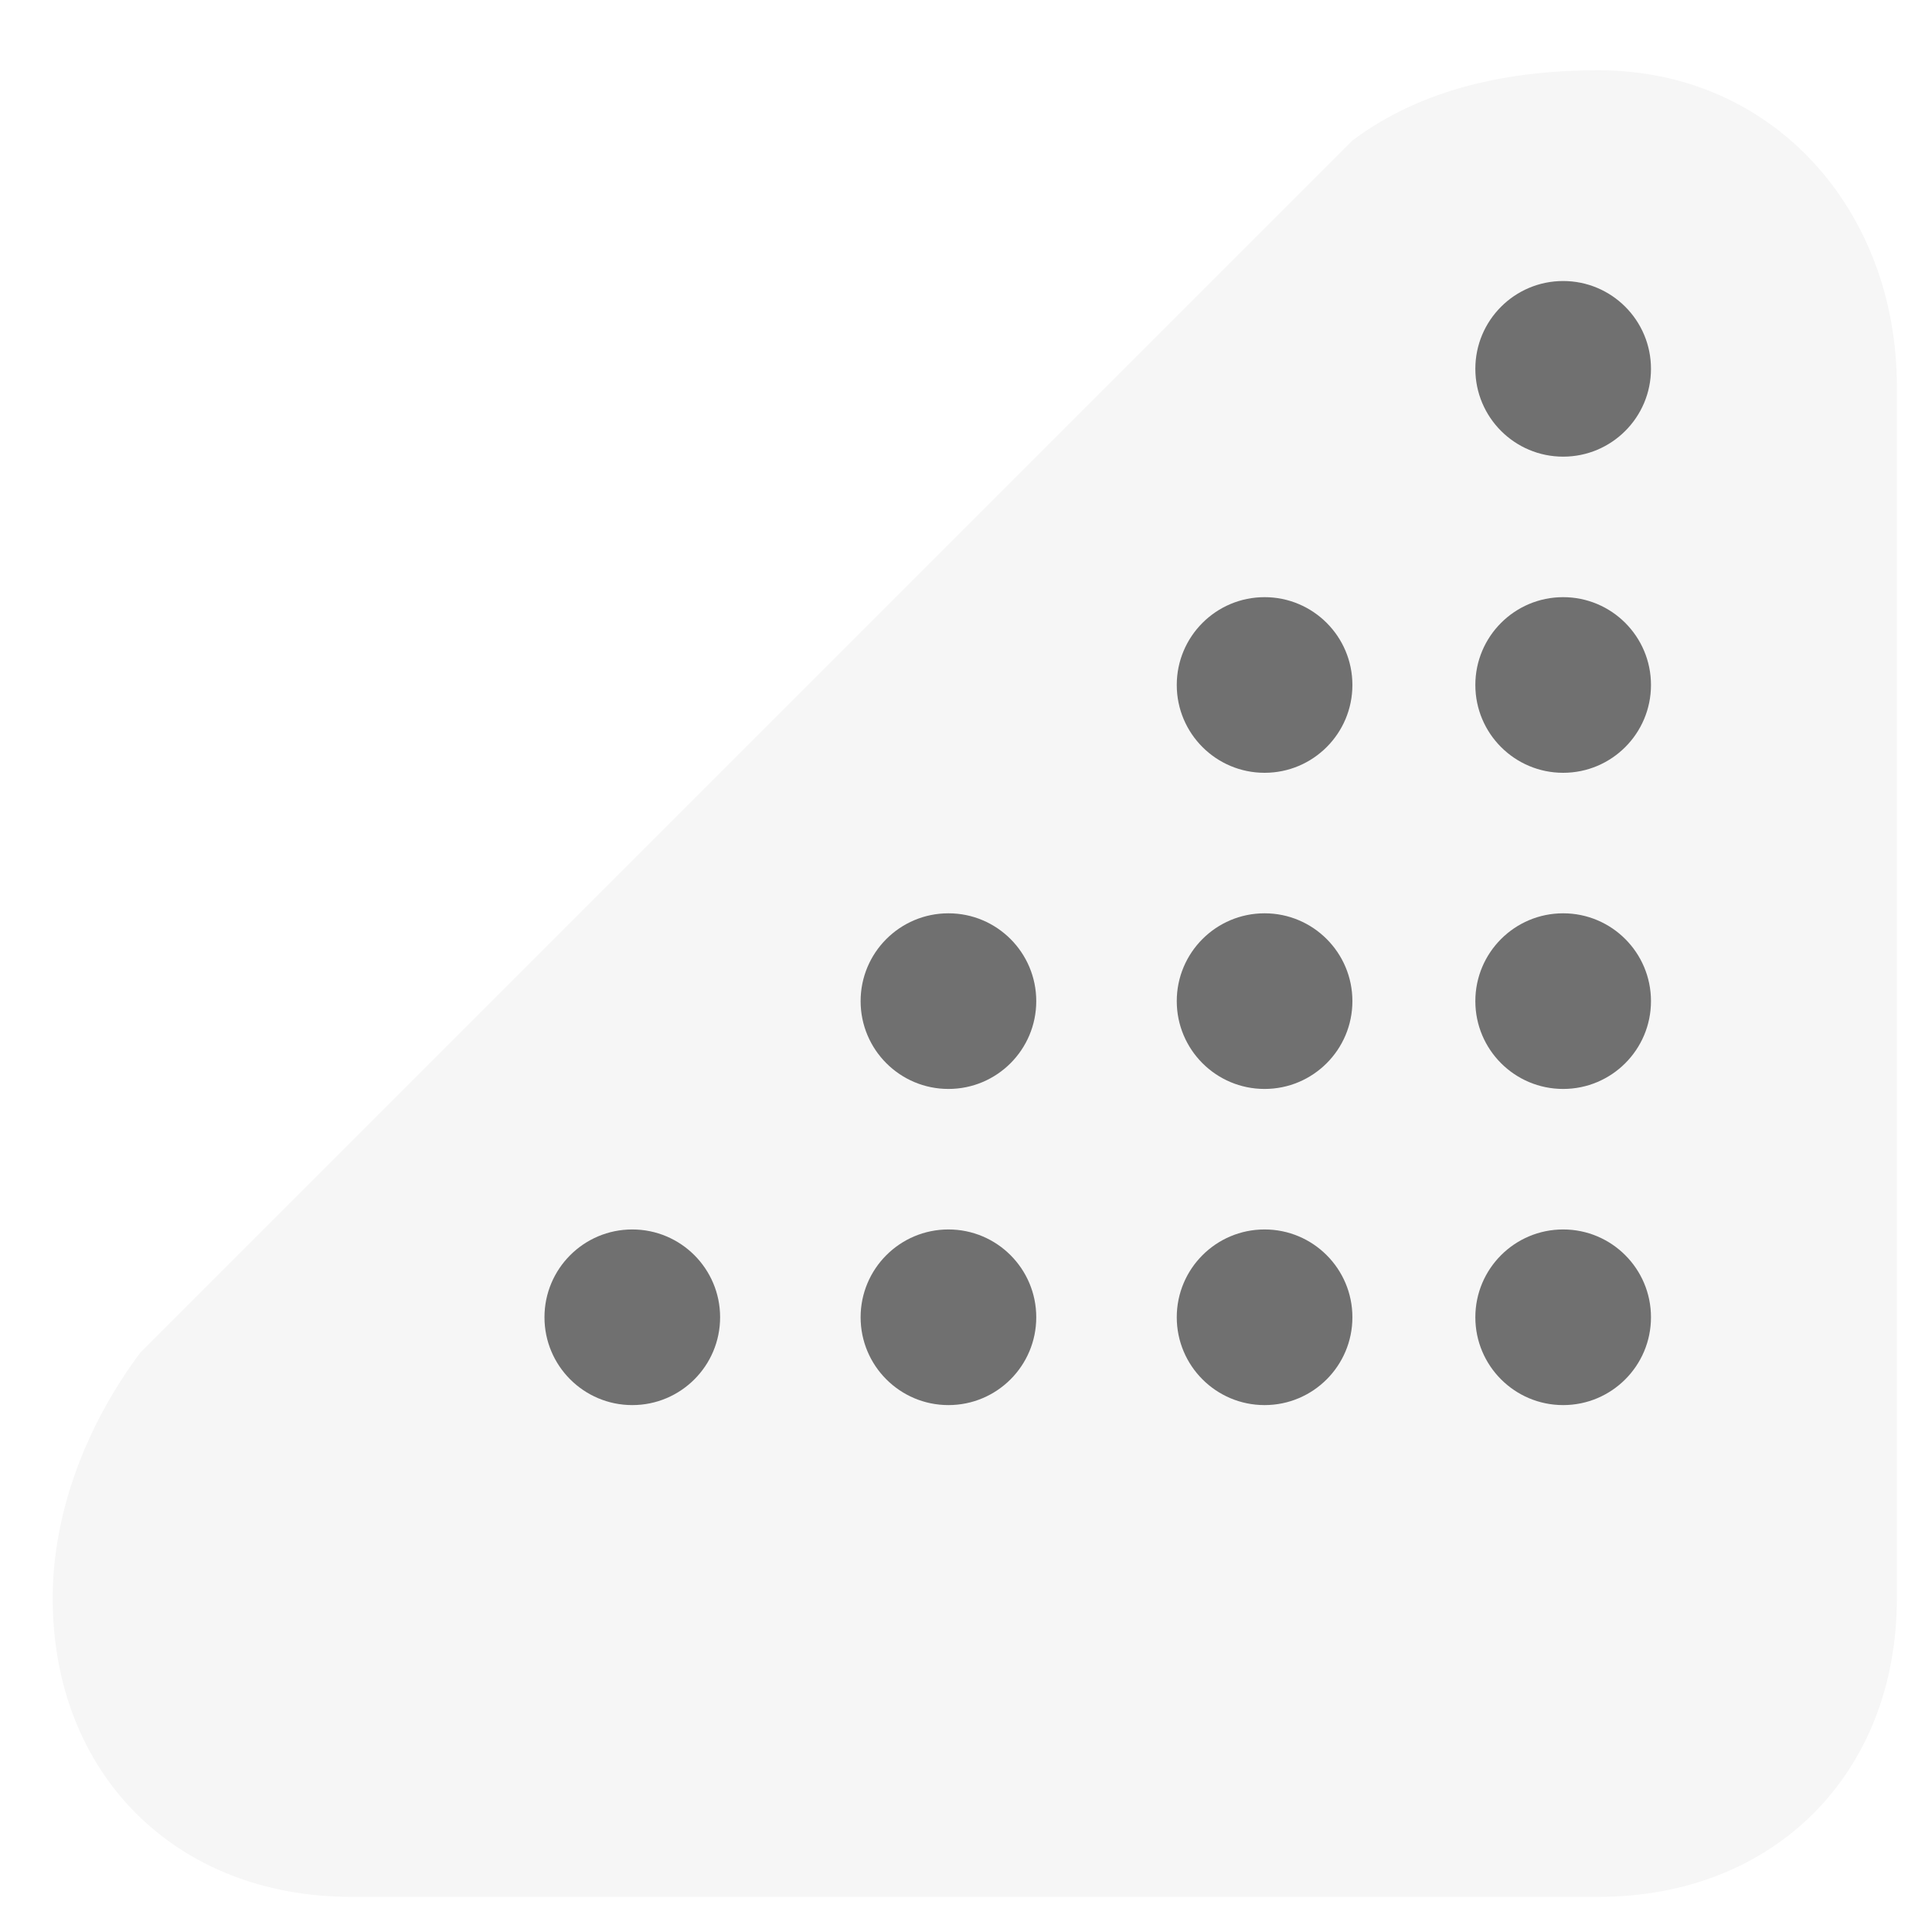
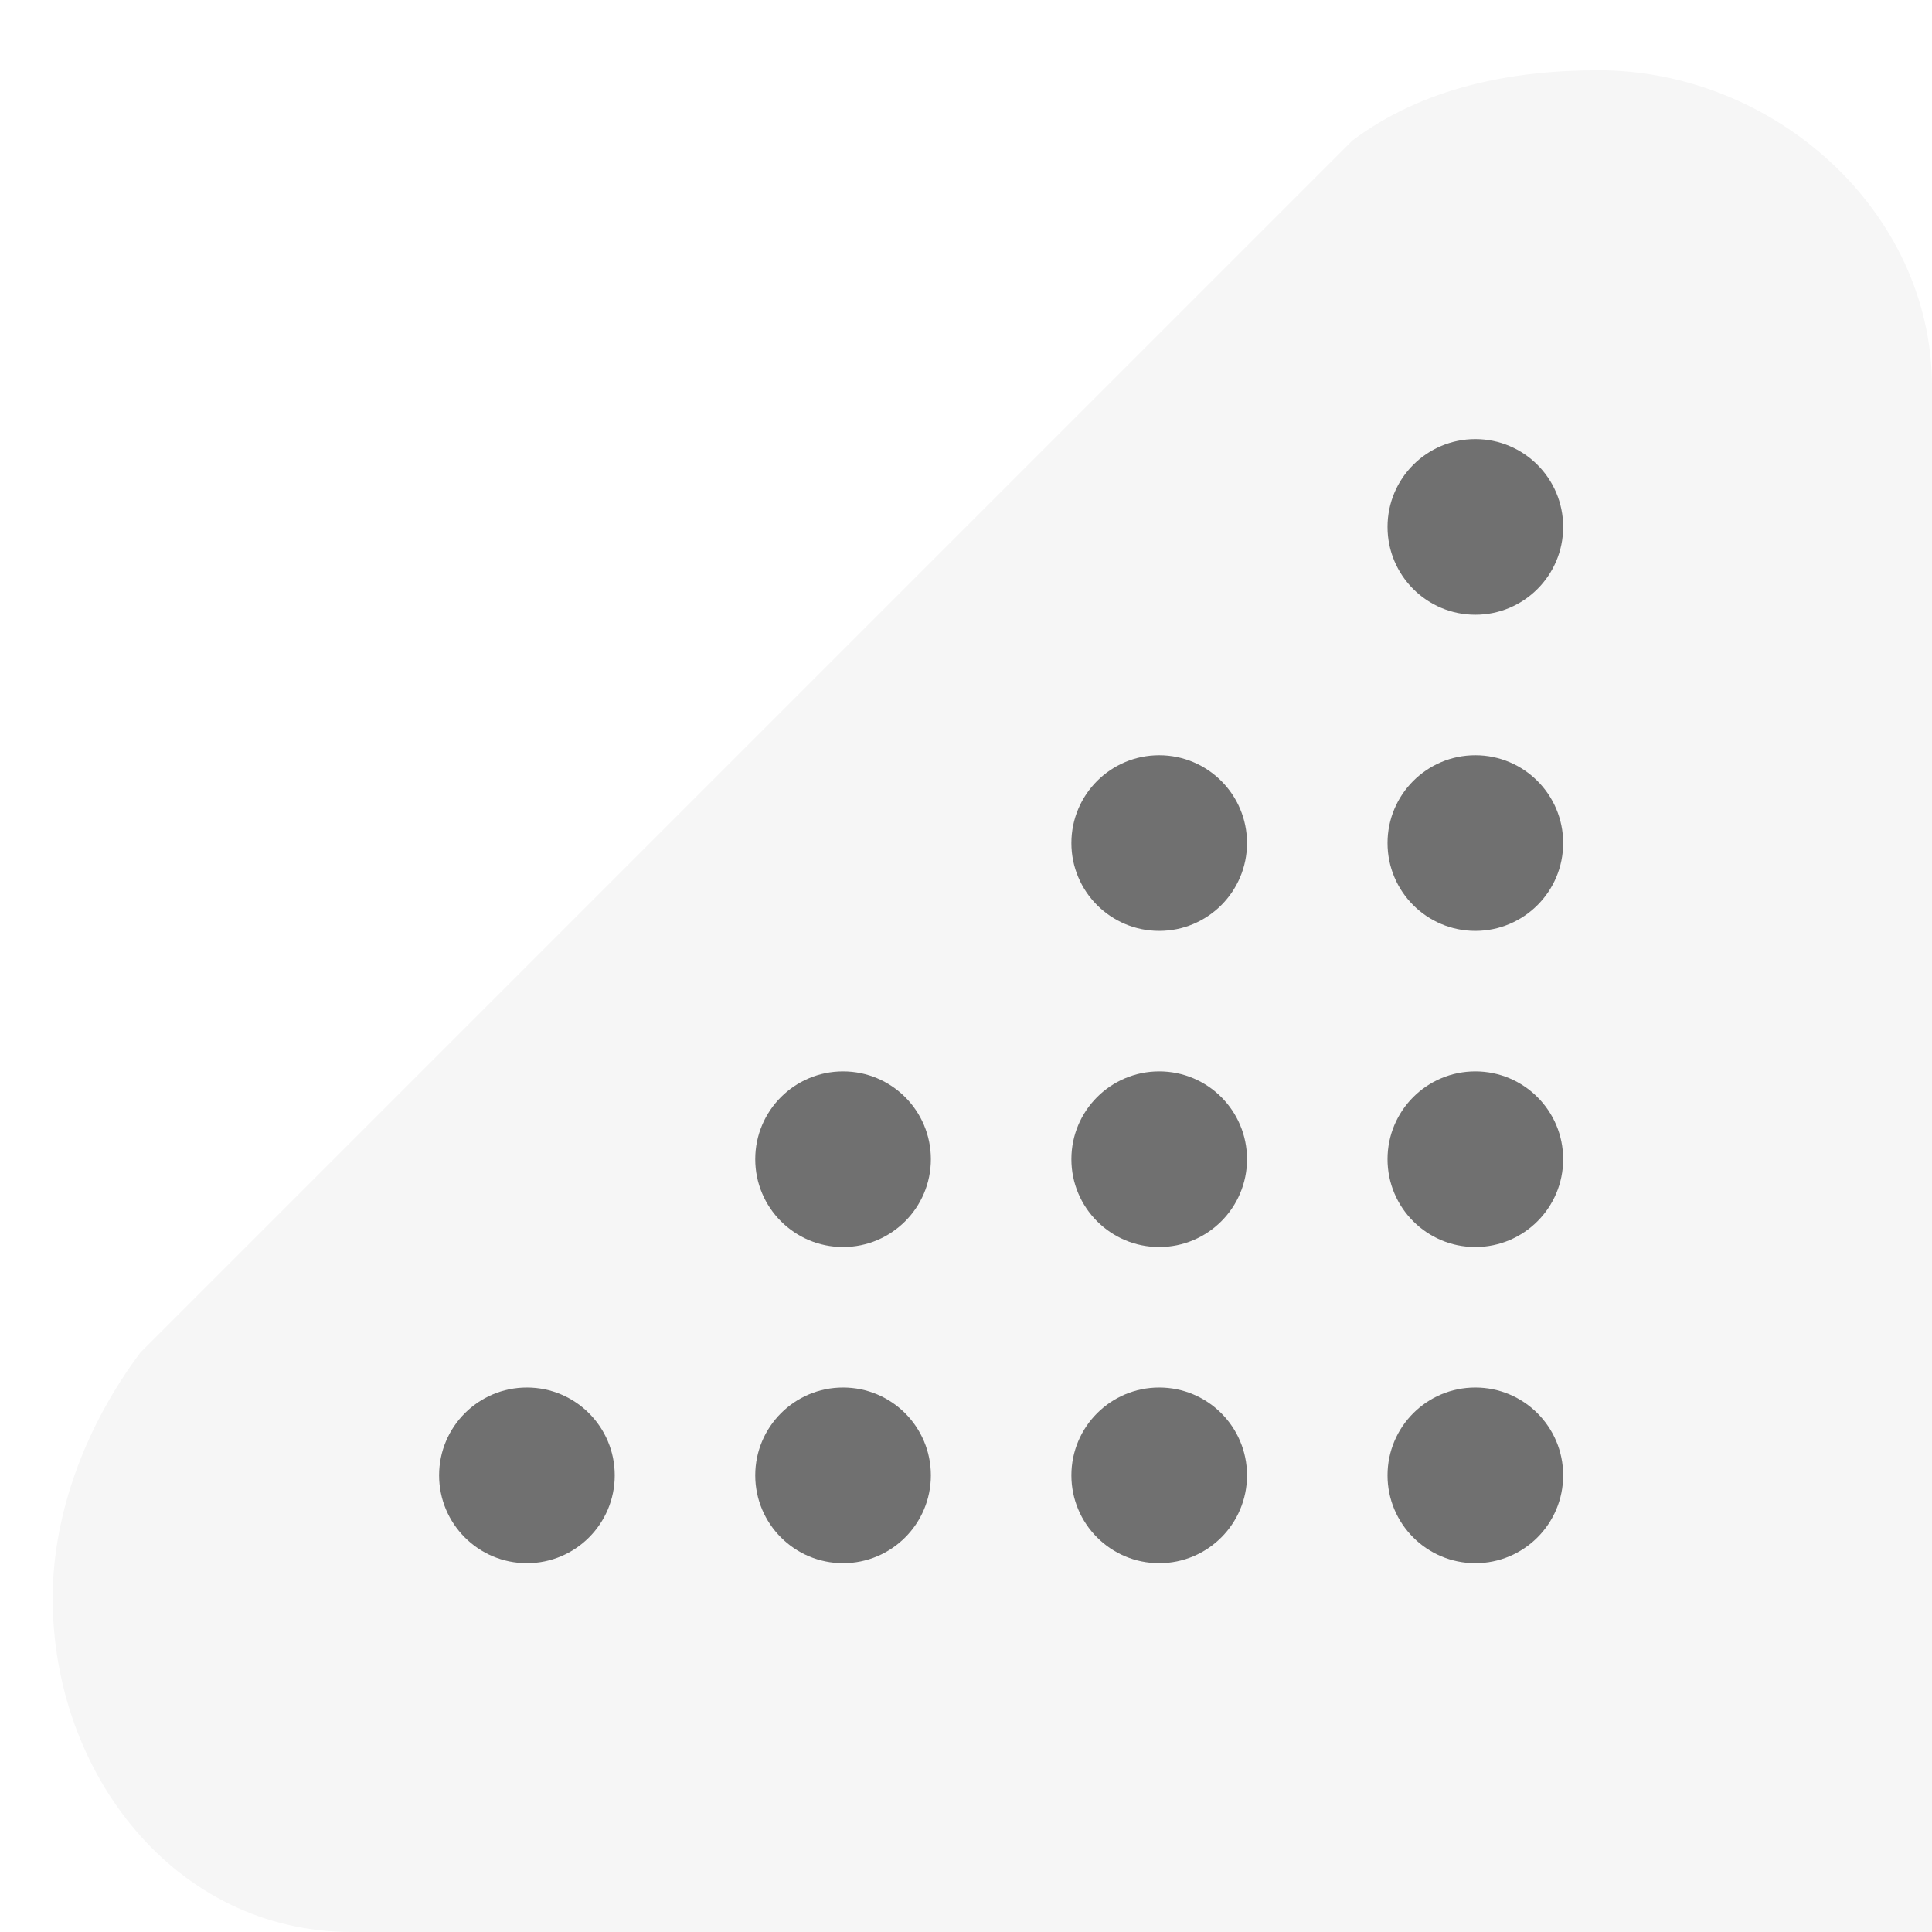
<svg xmlns="http://www.w3.org/2000/svg" width="110" height="110" viewBox="0 0 110 110">
-   <path d="M91 4        C101 4 108 12 108 22        L108 91        C108 101 101 108 91 108        L20 108        C10 108 3 101 3 91        C3 86 5 81 8 77        L77 8        C81 5 86 4 91 4 Z" fill="#F6F6F6" />
+   <path d="M91 4        C101 4 110 12 110 22        L110 110        L20 110        C10 110 3 101 3 91        C3 86 5 81 8 77        L77 8        C81 5 86 4 91 4 Z" fill="#F6F6F6" />
  <g fill="#707070">
-     <circle cx="89" cy="21" r="5" />
-     <circle cx="72" cy="39" r="5" />
-     <circle cx="89" cy="39" r="5" />
-     <circle cx="54" cy="57" r="5" />
-     <circle cx="72" cy="57" r="5" />
-     <circle cx="89" cy="57" r="5" />
-     <circle cx="36" cy="75" r="5" />
-     <circle cx="54" cy="75" r="5" />
-     <circle cx="72" cy="75" r="5" />
-     <circle cx="89" cy="75" r="5" />
+     <circle cx="84" cy="30" r="5" />
+     <circle cx="66" cy="48" r="5" />
+     <circle cx="84" cy="48" r="5" />
+     <circle cx="48" cy="66" r="5" />
+     <circle cx="66" cy="66" r="5" />
+     <circle cx="84" cy="66" r="5" />
+     <circle cx="30" cy="84" r="5" />
+     <circle cx="48" cy="84" r="5" />
+     <circle cx="66" cy="84" r="5" />
+     <circle cx="84" cy="84" r="5" />
  </g>
</svg>
